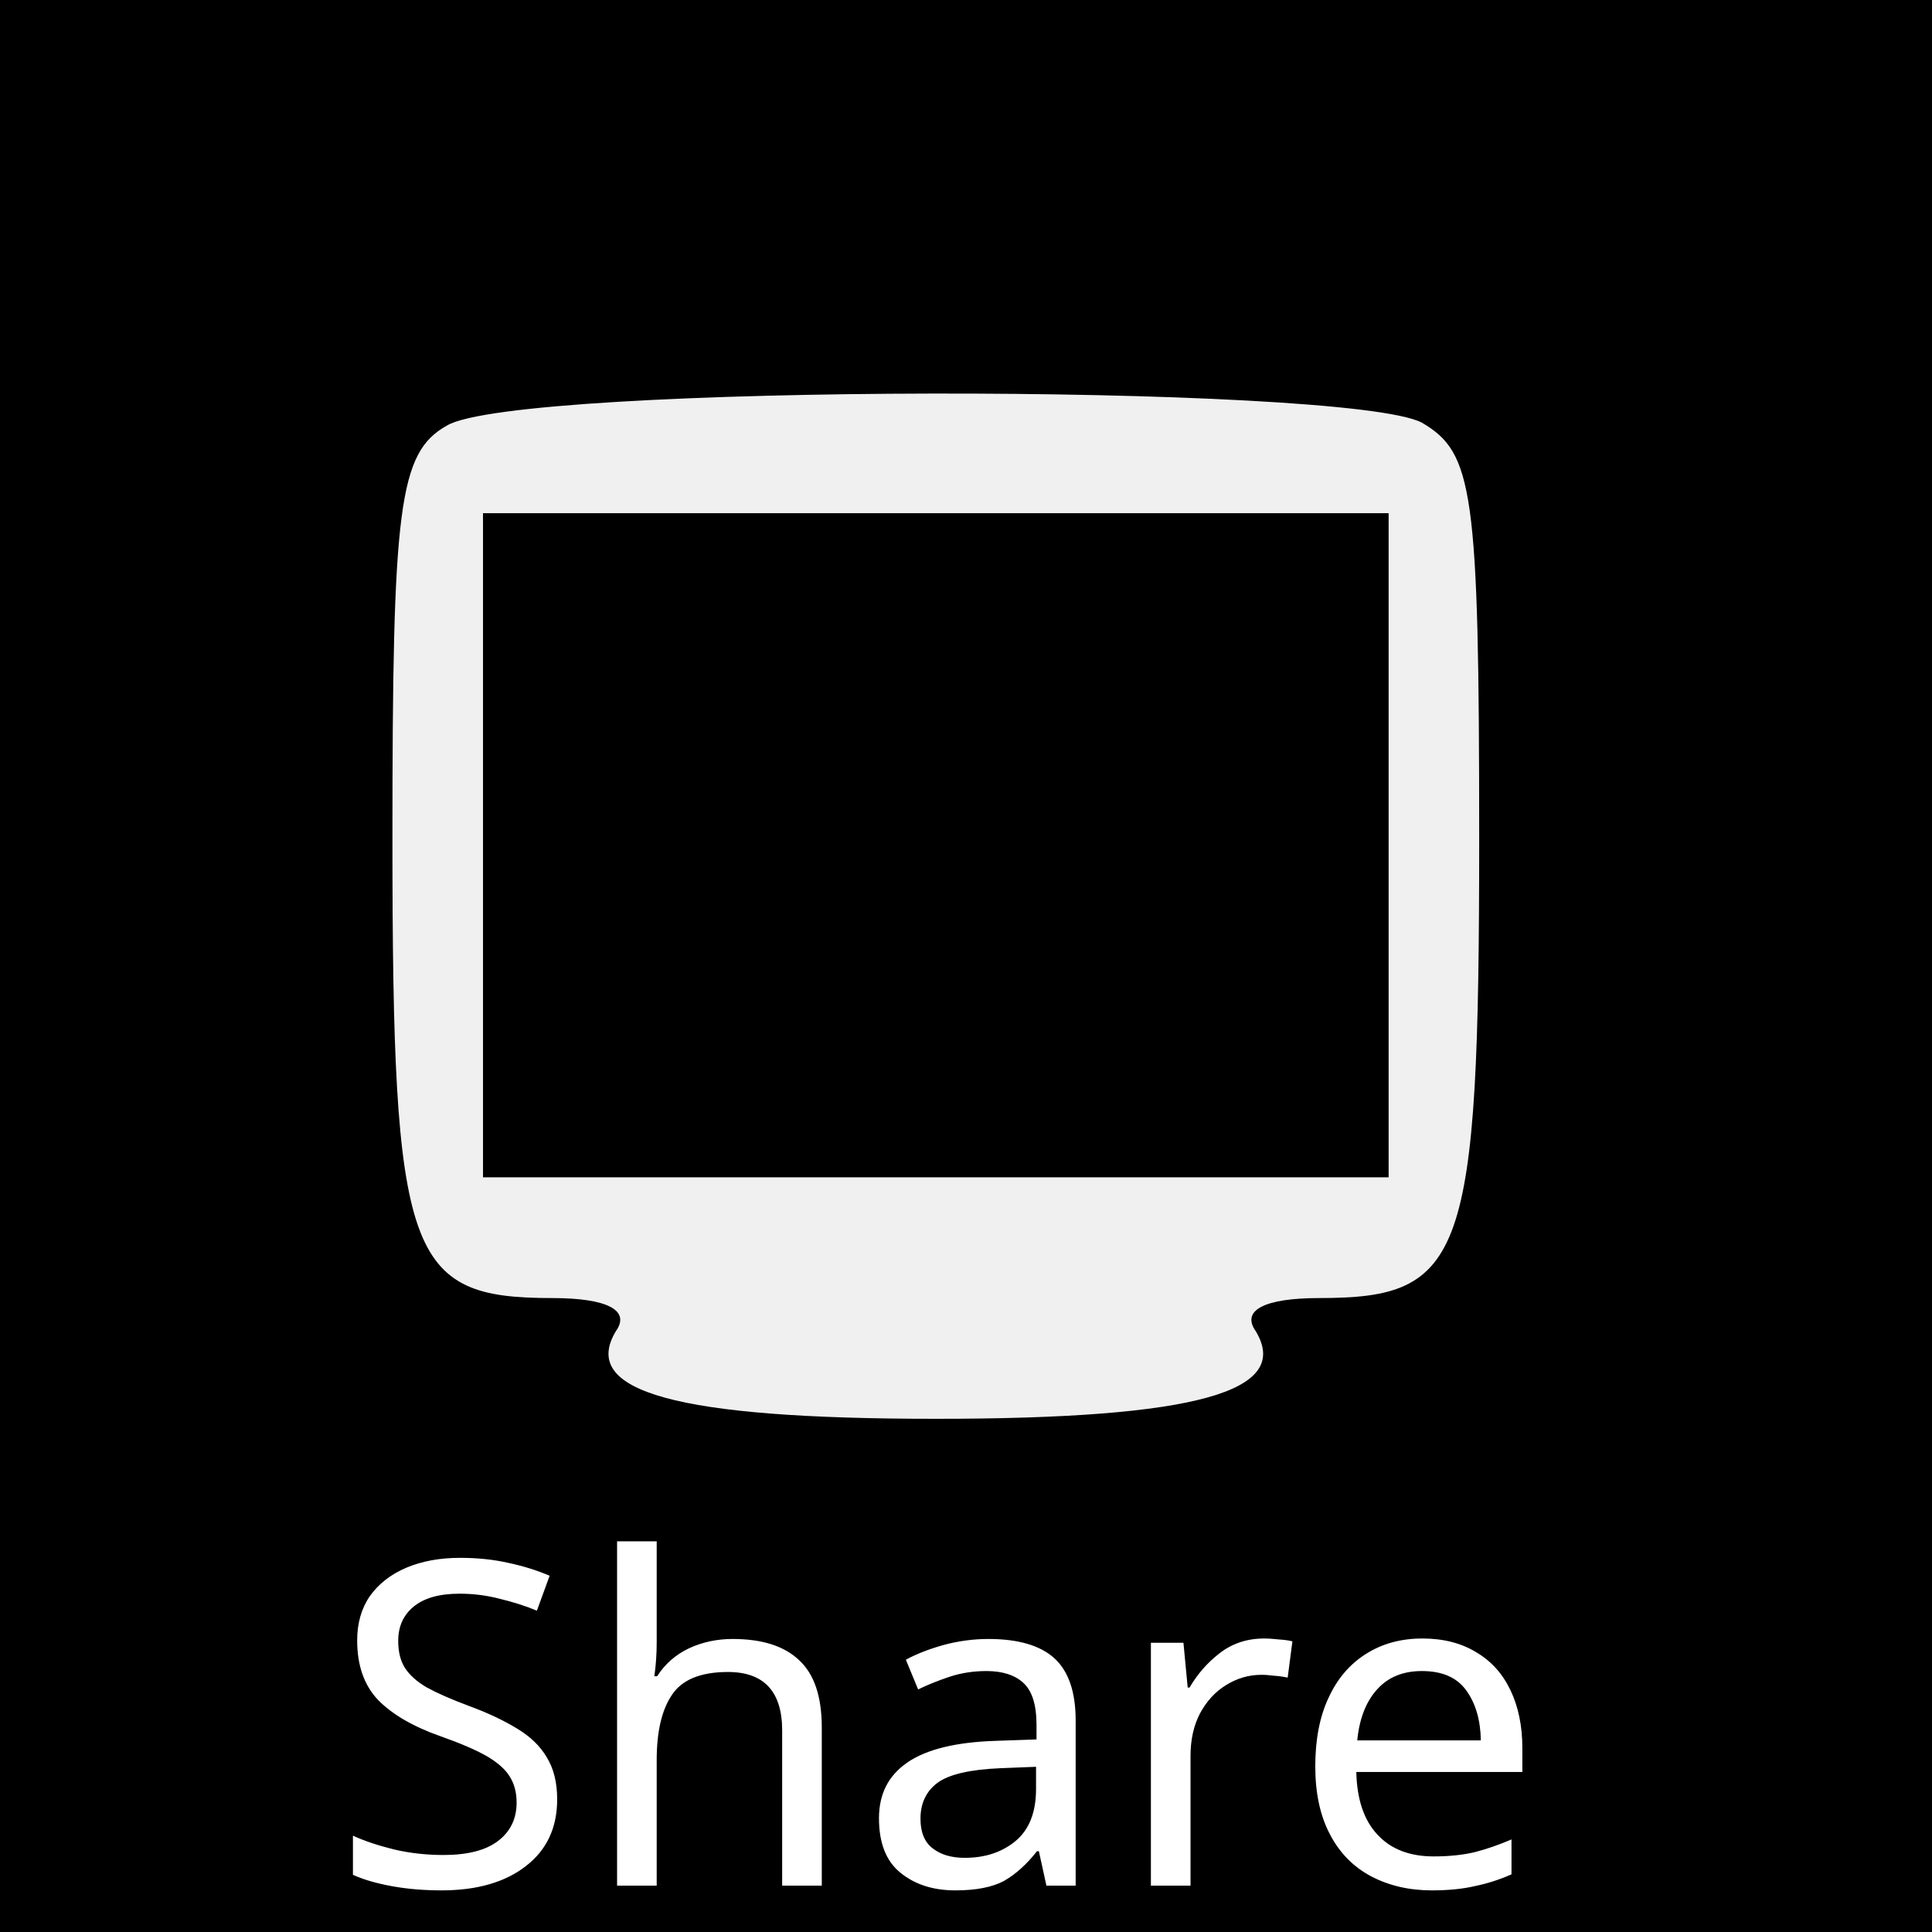
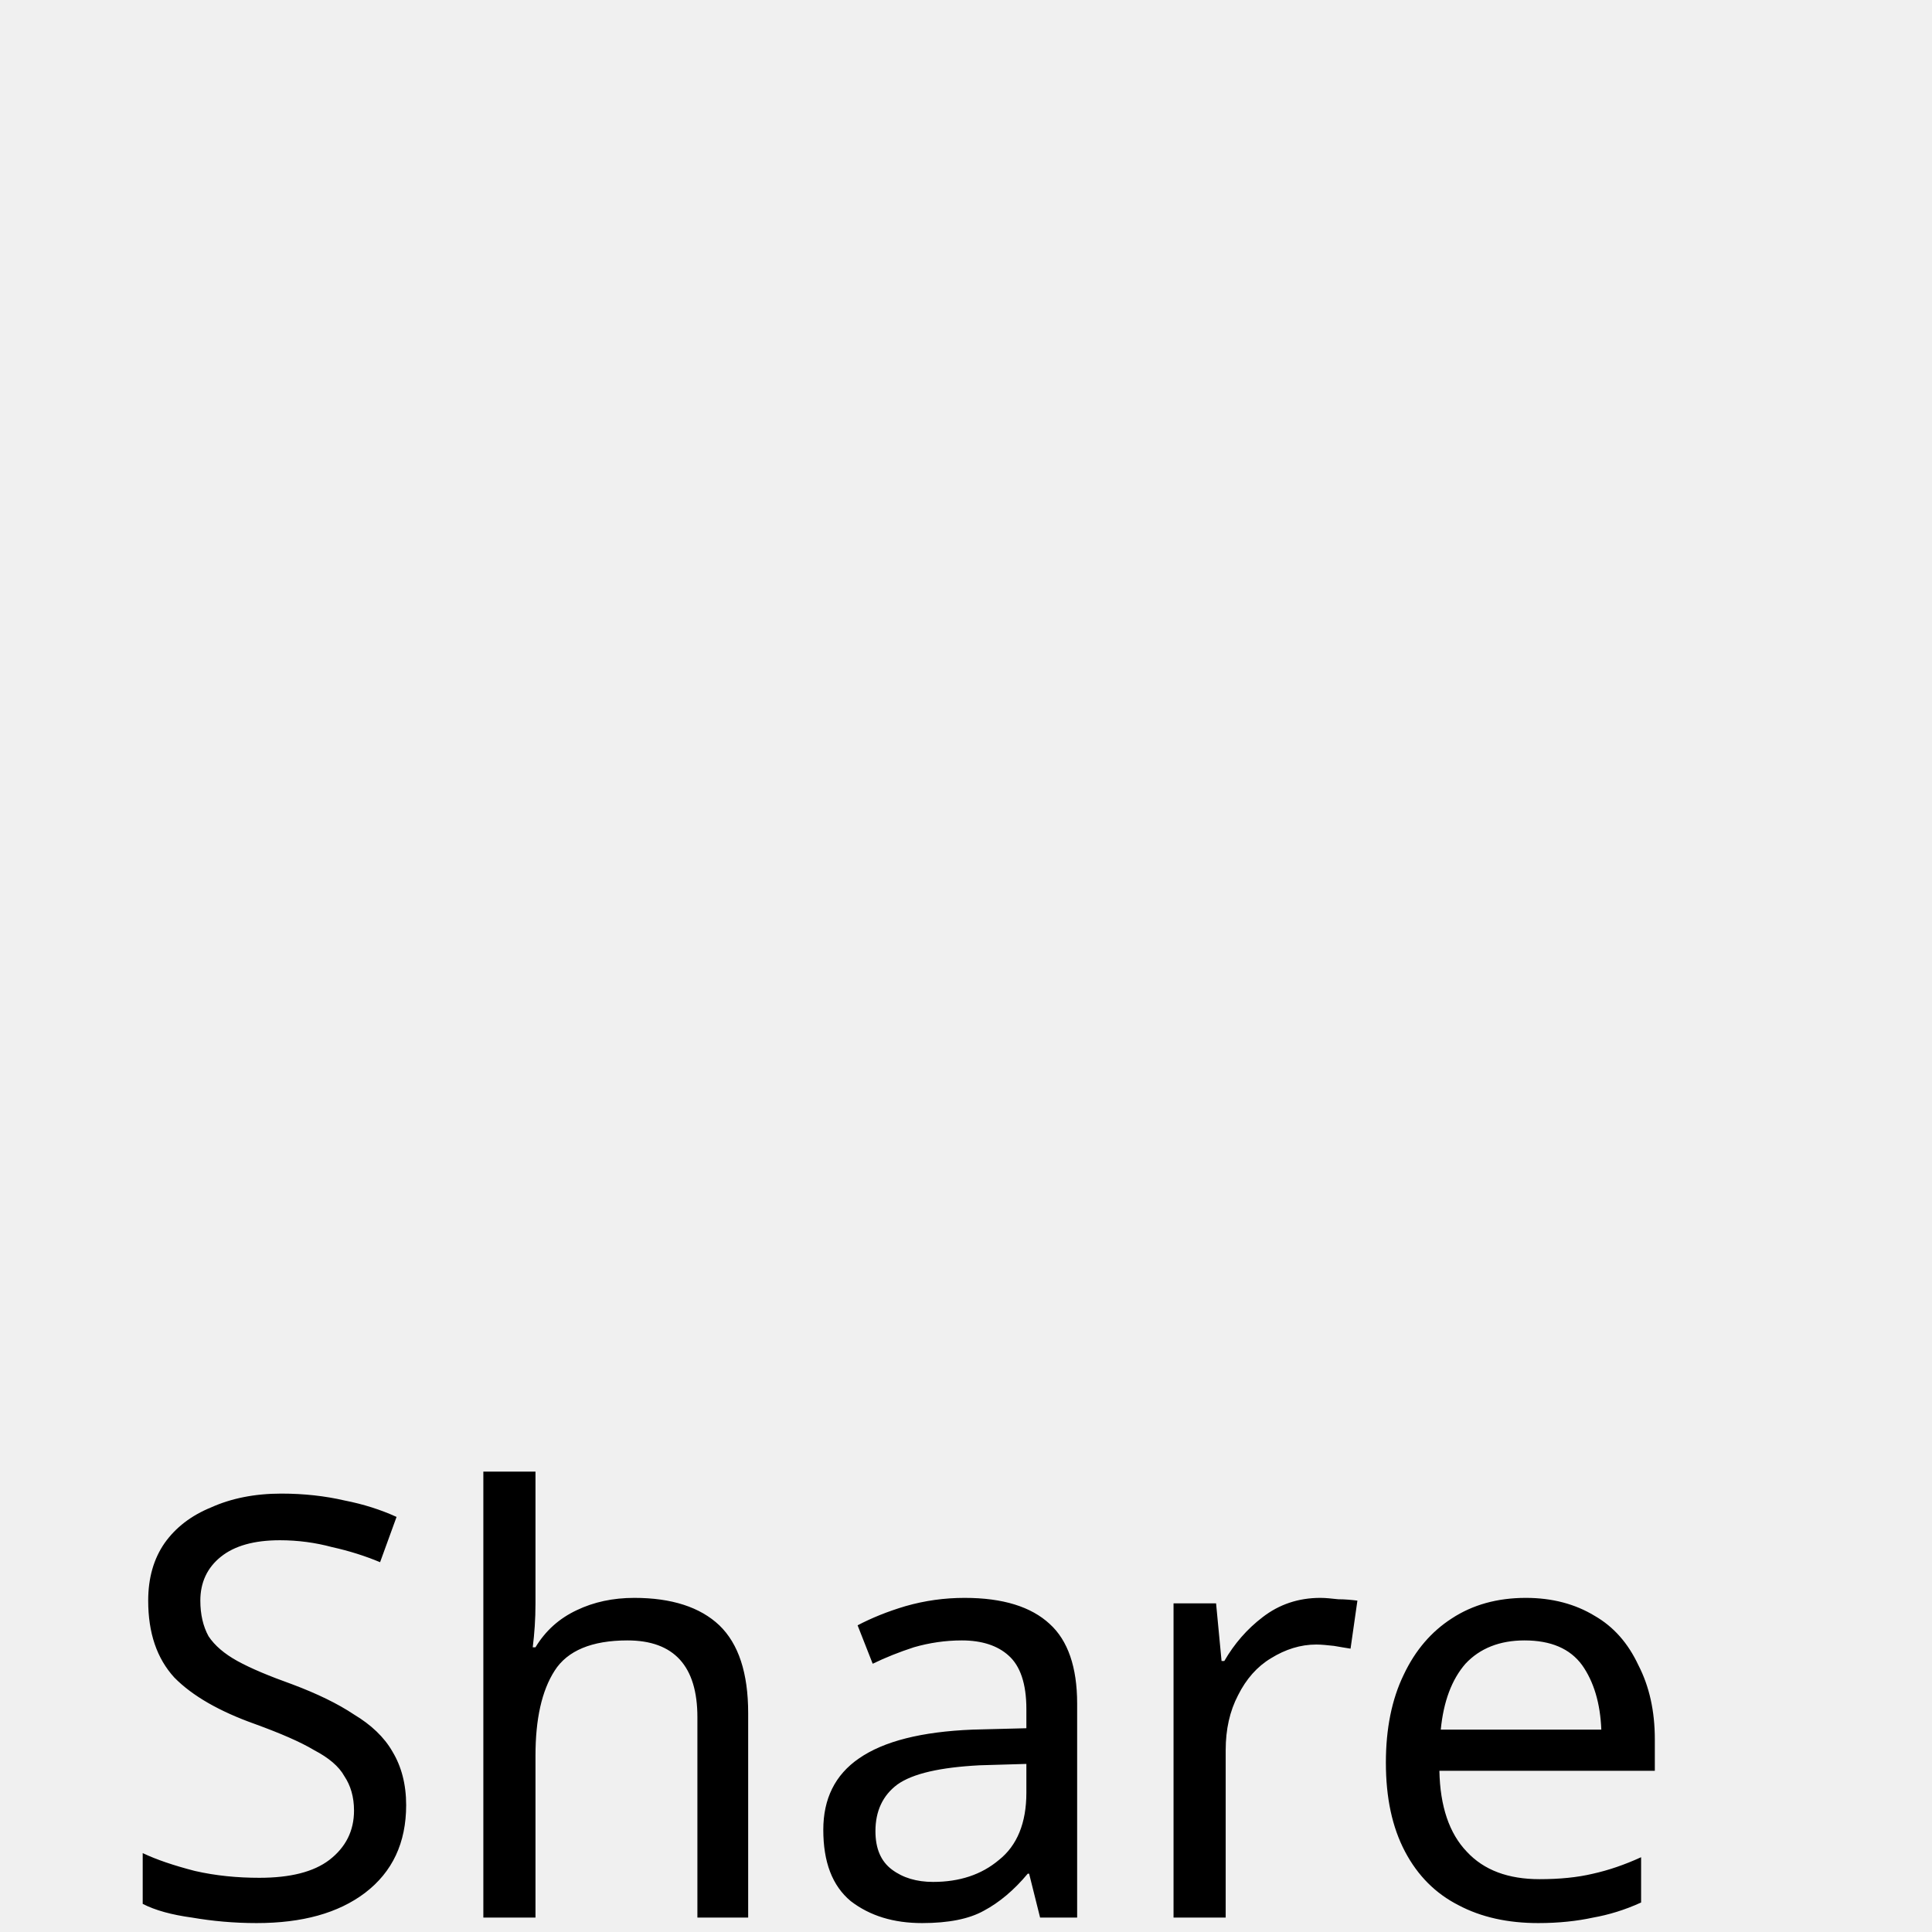
- <svg xmlns="http://www.w3.org/2000/svg" version="1.0" width="64pt" height="64pt" viewBox="0 0 64 64" preserveAspectRatio="xMidYMid meet" id="svg24">
-   <defs id="defs28" />
-   <g transform="translate(0,64) scale(0.1,-0.1)" fill="#000000" stroke="none" id="g22">
-     <path d="M0 320 l0 -320 320 0 320 0 0 320 0 320 -320 0 -320 0 0 -320z m471 180 c17 -10 19 -22 19 -138 0 -139 -5 -152 -53 -152 -18 0 -26 -4 -21 -11 12 -20 -20 -29 -106 -29 -86 0 -118 9 -106 29 5 7 -3 11 -21 11 -48 0 -53 13 -53 152 0 110 2 128 18 137 23 14 298 14 323 1z" id="path18" />
-     <path d="M160 360 l0 -110 150 0 150 0 0 110 0 110 -150 0 -150 0 0 -110z" id="path20" />
-   </g>
-   <text xml:space="preserve" style="font-size:15px;line-height:1.25;font-family:sans-serif;word-spacing:0px;stroke-width:0.75" x="10.927" y="62.464" id="text1638">
-     <tspan id="tspan1636" style="font-size:15px;fill:#ffffff;stroke-width:0.75" x="10.927" y="62.464">Share</tspan>
+ <svg xmlns="http://www.w3.org/2000/svg" width="22" height="22" viewBox="0 0 22 22" fill="none" version="1.1" id="svg4">
+   <defs id="defs8" />
+   <path fill-rule="evenodd" clip-rule="evenodd" d="M3.667 2.75H18.333C19.346 2.75 20.167 3.571 20.167 4.583V15.583C20.167 16.596 19.346 17.417 18.333 17.417H15.583C16.09 17.417 16.5 17.827 16.5 18.333C16.5 18.84 16.09 19.25 15.583 19.25H6.417C5.91 19.25 5.5 18.84 5.5 18.333C5.5 17.827 5.91 17.417 6.417 17.417H3.667C2.654 17.417 1.833 16.596 1.833 15.583V4.583C1.833 3.571 2.654 2.75 3.667 2.75ZM3.667 4.583V15.583H18.333V4.583H3.667ZM11.917 8.25C8.167 8.25 6.417 9.854 6.417 14.667C8.417 10.771 11.917 11 11.917 11V12.274C11.917 12.694 12.403 12.927 12.73 12.663L16.017 10.014C16.265 9.814 16.265 9.436 16.017 9.236L12.73 6.587C12.403 6.323 11.917 6.556 11.917 6.976V8.25Z" id="path2" />
+   <text xml:space="preserve" style="font-style:normal;font-weight:normal;font-size:6.667px;line-height:1.25;font-family:sans-serif;fill:#000000;fill-opacity:1;stroke:none" x="1.282" y="21.838" id="text1092">
+     <tspan id="tspan1090" x="1.282" y="21.838">Share</tspan>
  </text>
</svg>
